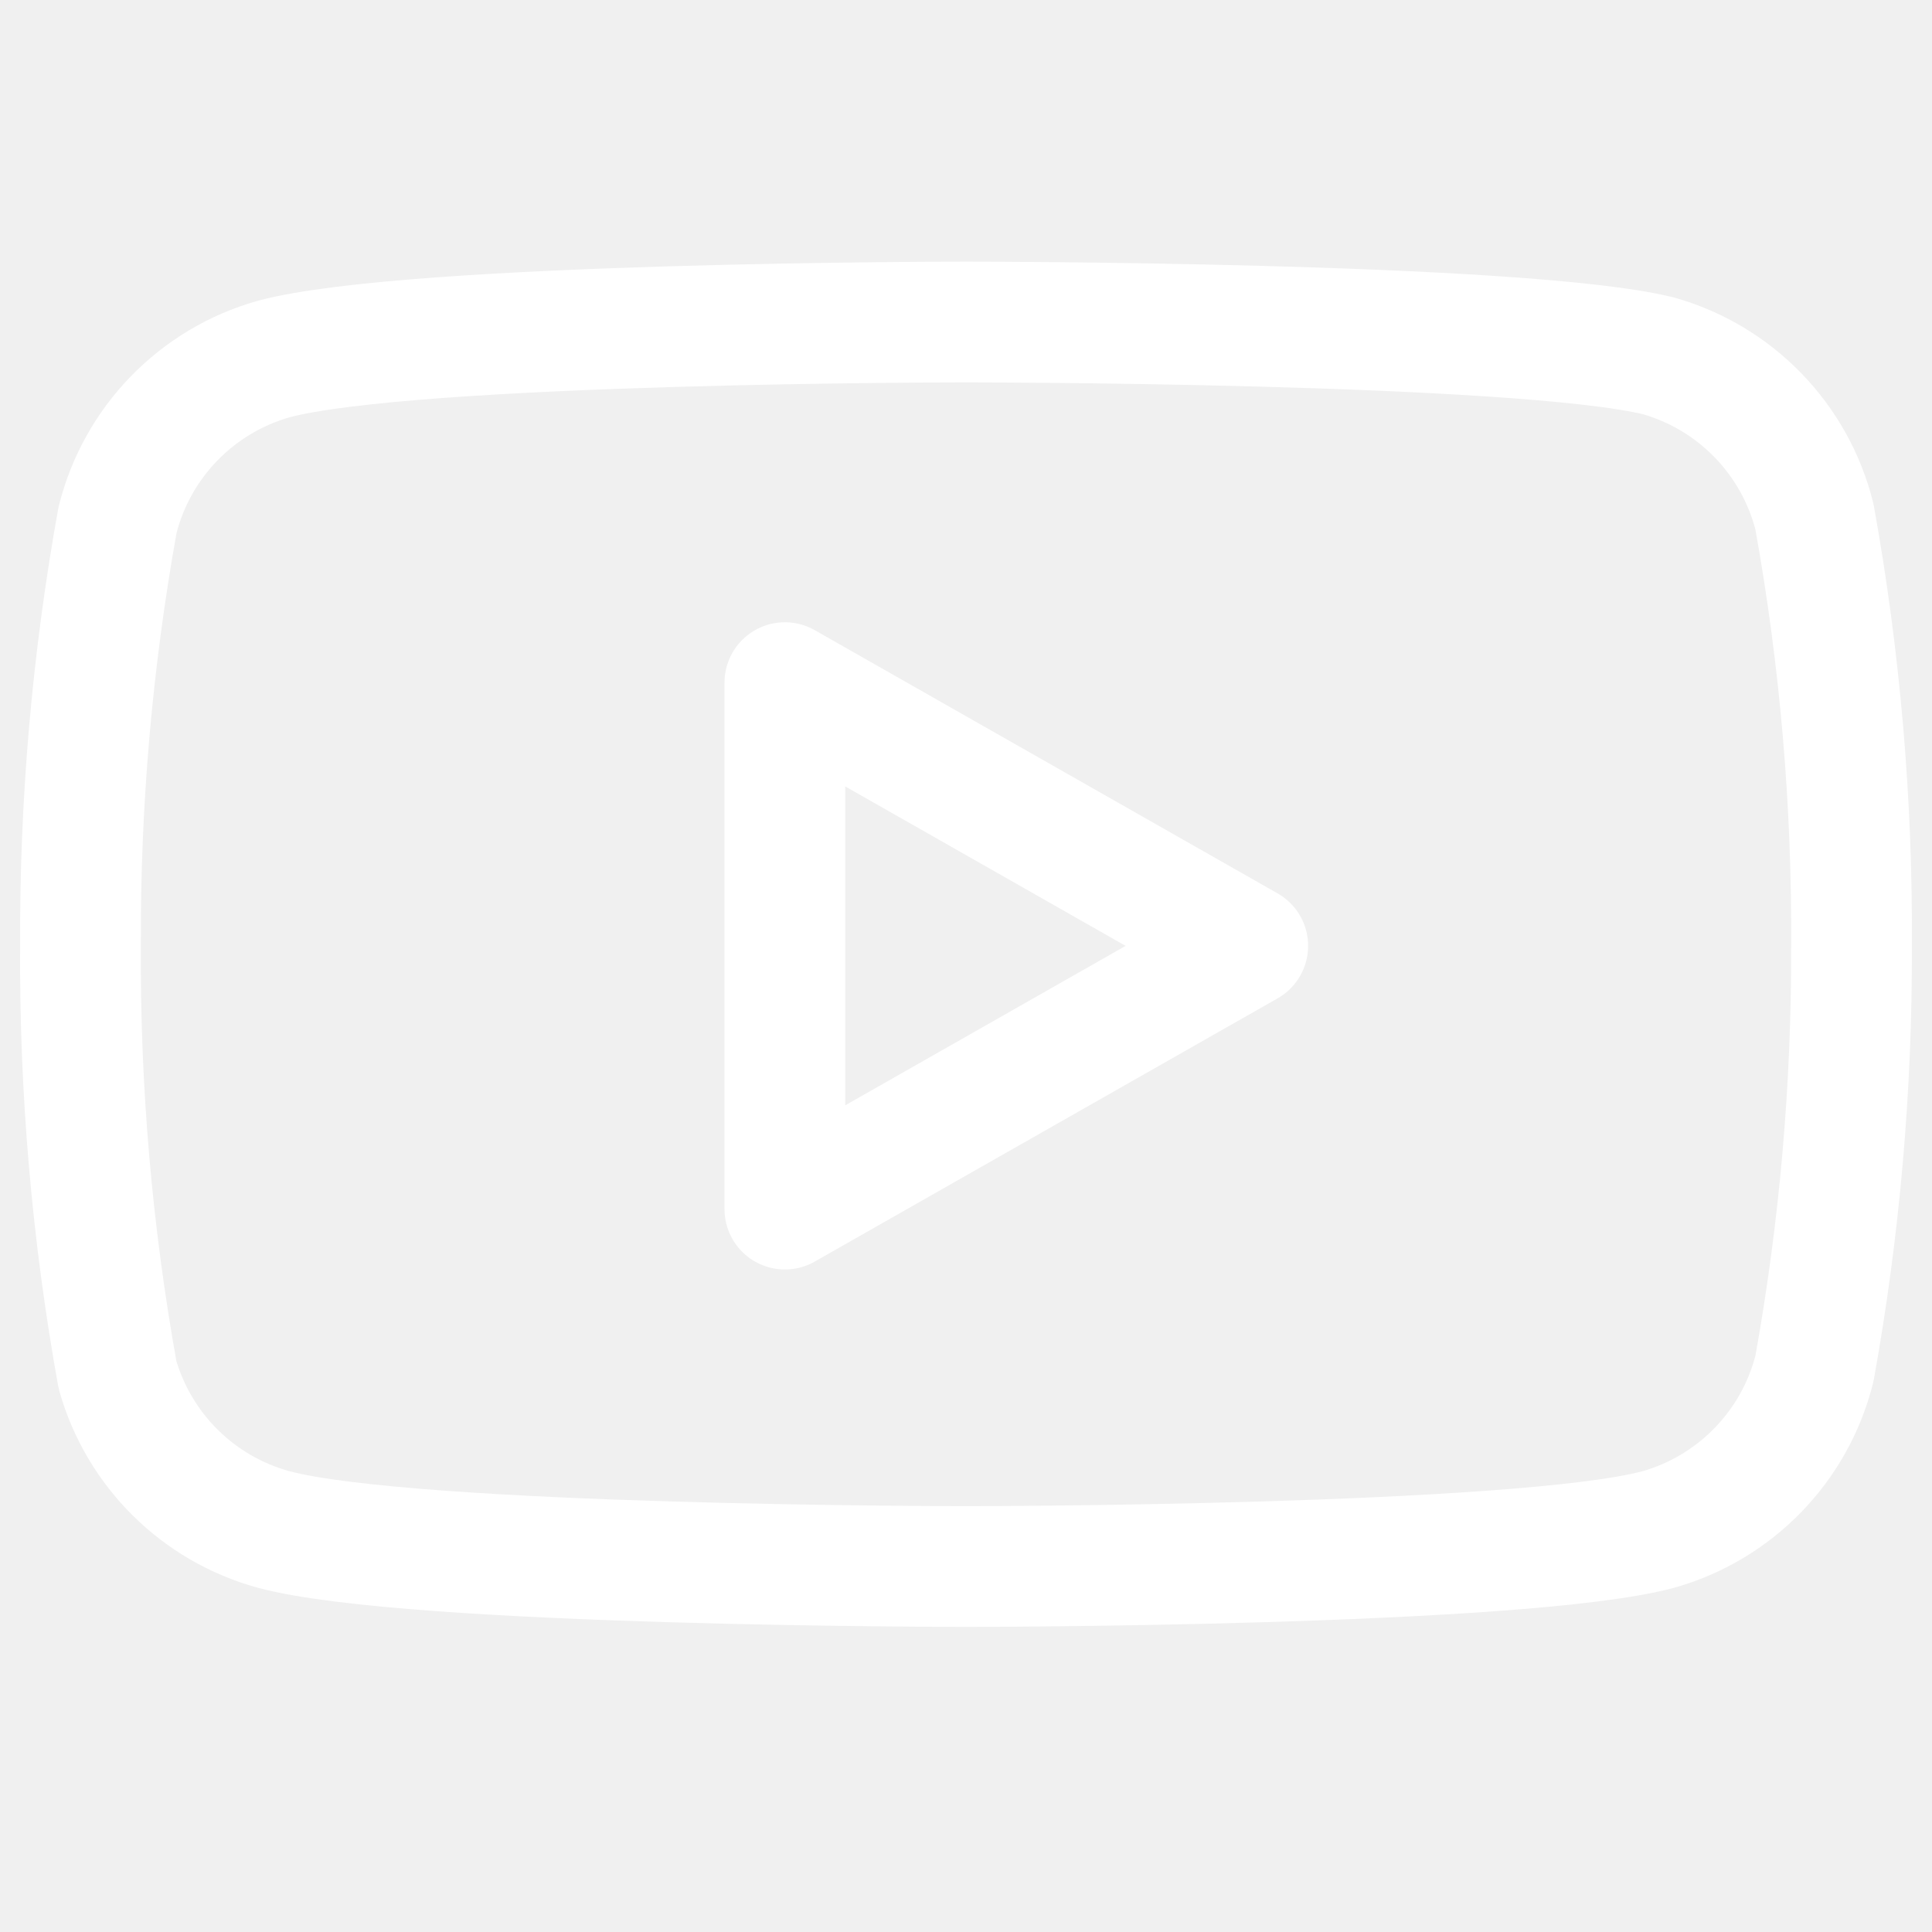
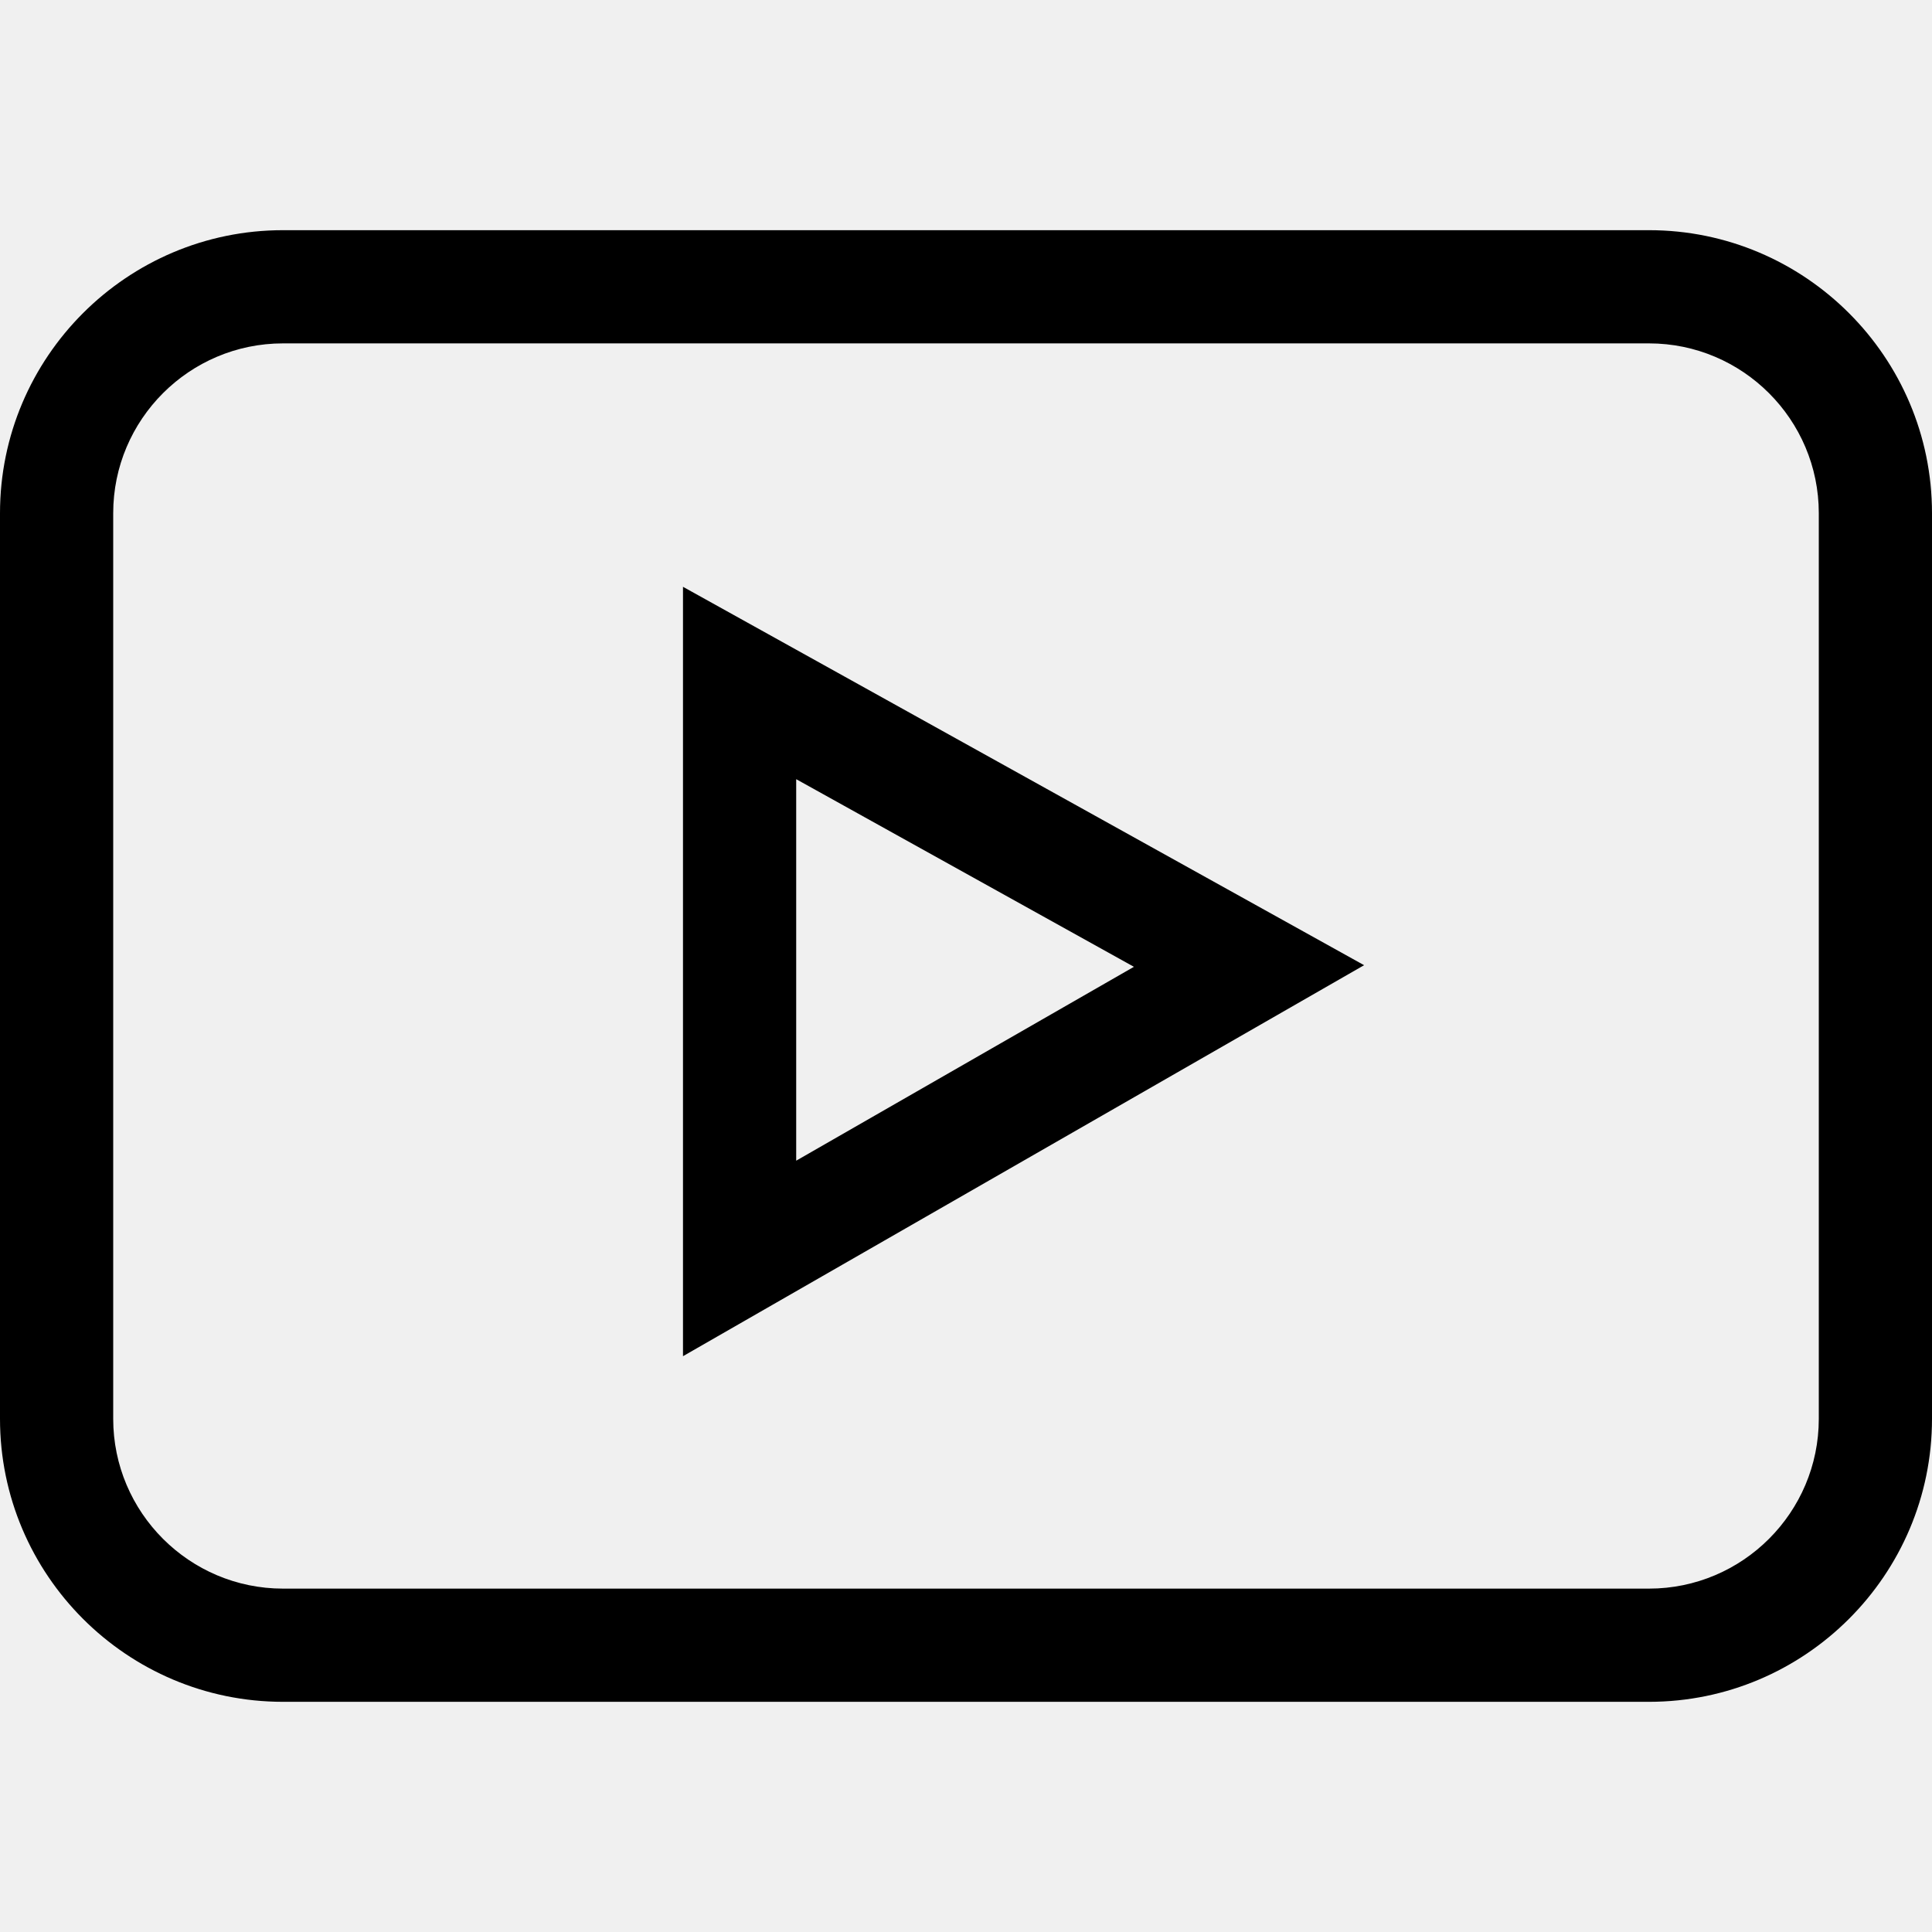
- <svg xmlns="http://www.w3.org/2000/svg" width="24" height="24" fill="none" stroke="#FFF" stroke-width="1.5" stroke-linecap="round" stroke-linejoin="round" class="feather feather-youtube">
-   <path d="M22.54 6.42a2.78 2.78 0 00-1.94-2C18.88 4 12 4 12 4s-6.88 0-8.6.46a2.78 2.78 0 00-1.94 2A29 29 0 001 11.75a29 29 0 00.46 5.33A2.78 2.78 0 003.4 19c1.72.46 8.6.46 8.6.46s6.88 0 8.6-.46a2.78 2.78 0 001.94-2 29 29 0 00.46-5.25 29 29 0 00-.46-5.33z" />
-   <path d="M9.75 15.02l5.75-3.27-5.75-3.27v6.54z" />
+ <svg xmlns="http://www.w3.org/2000/svg" viewBox="0 -61 512 512">
+   <path d="m75 390h362c41.355 0 75-33.645 75-75v-240c0-41.355-33.645-75-75-75h-362c-41.355 0-75 33.645-75 75v240c0 41.355 33.645 75 75 75zm-45-315c0-24.812 20.188-45 45-45h362c24.812 0 45 20.188 45 45v240c0 24.812-20.188 45-45 45h-362c-24.812 0-45-20.188-45-45zm0 0" />
+   <path d="m181 94.508v203.898l180.5-103.621zm30 50.984 89.5 49.723-89.5 51.379zm0 0" />
</svg>
